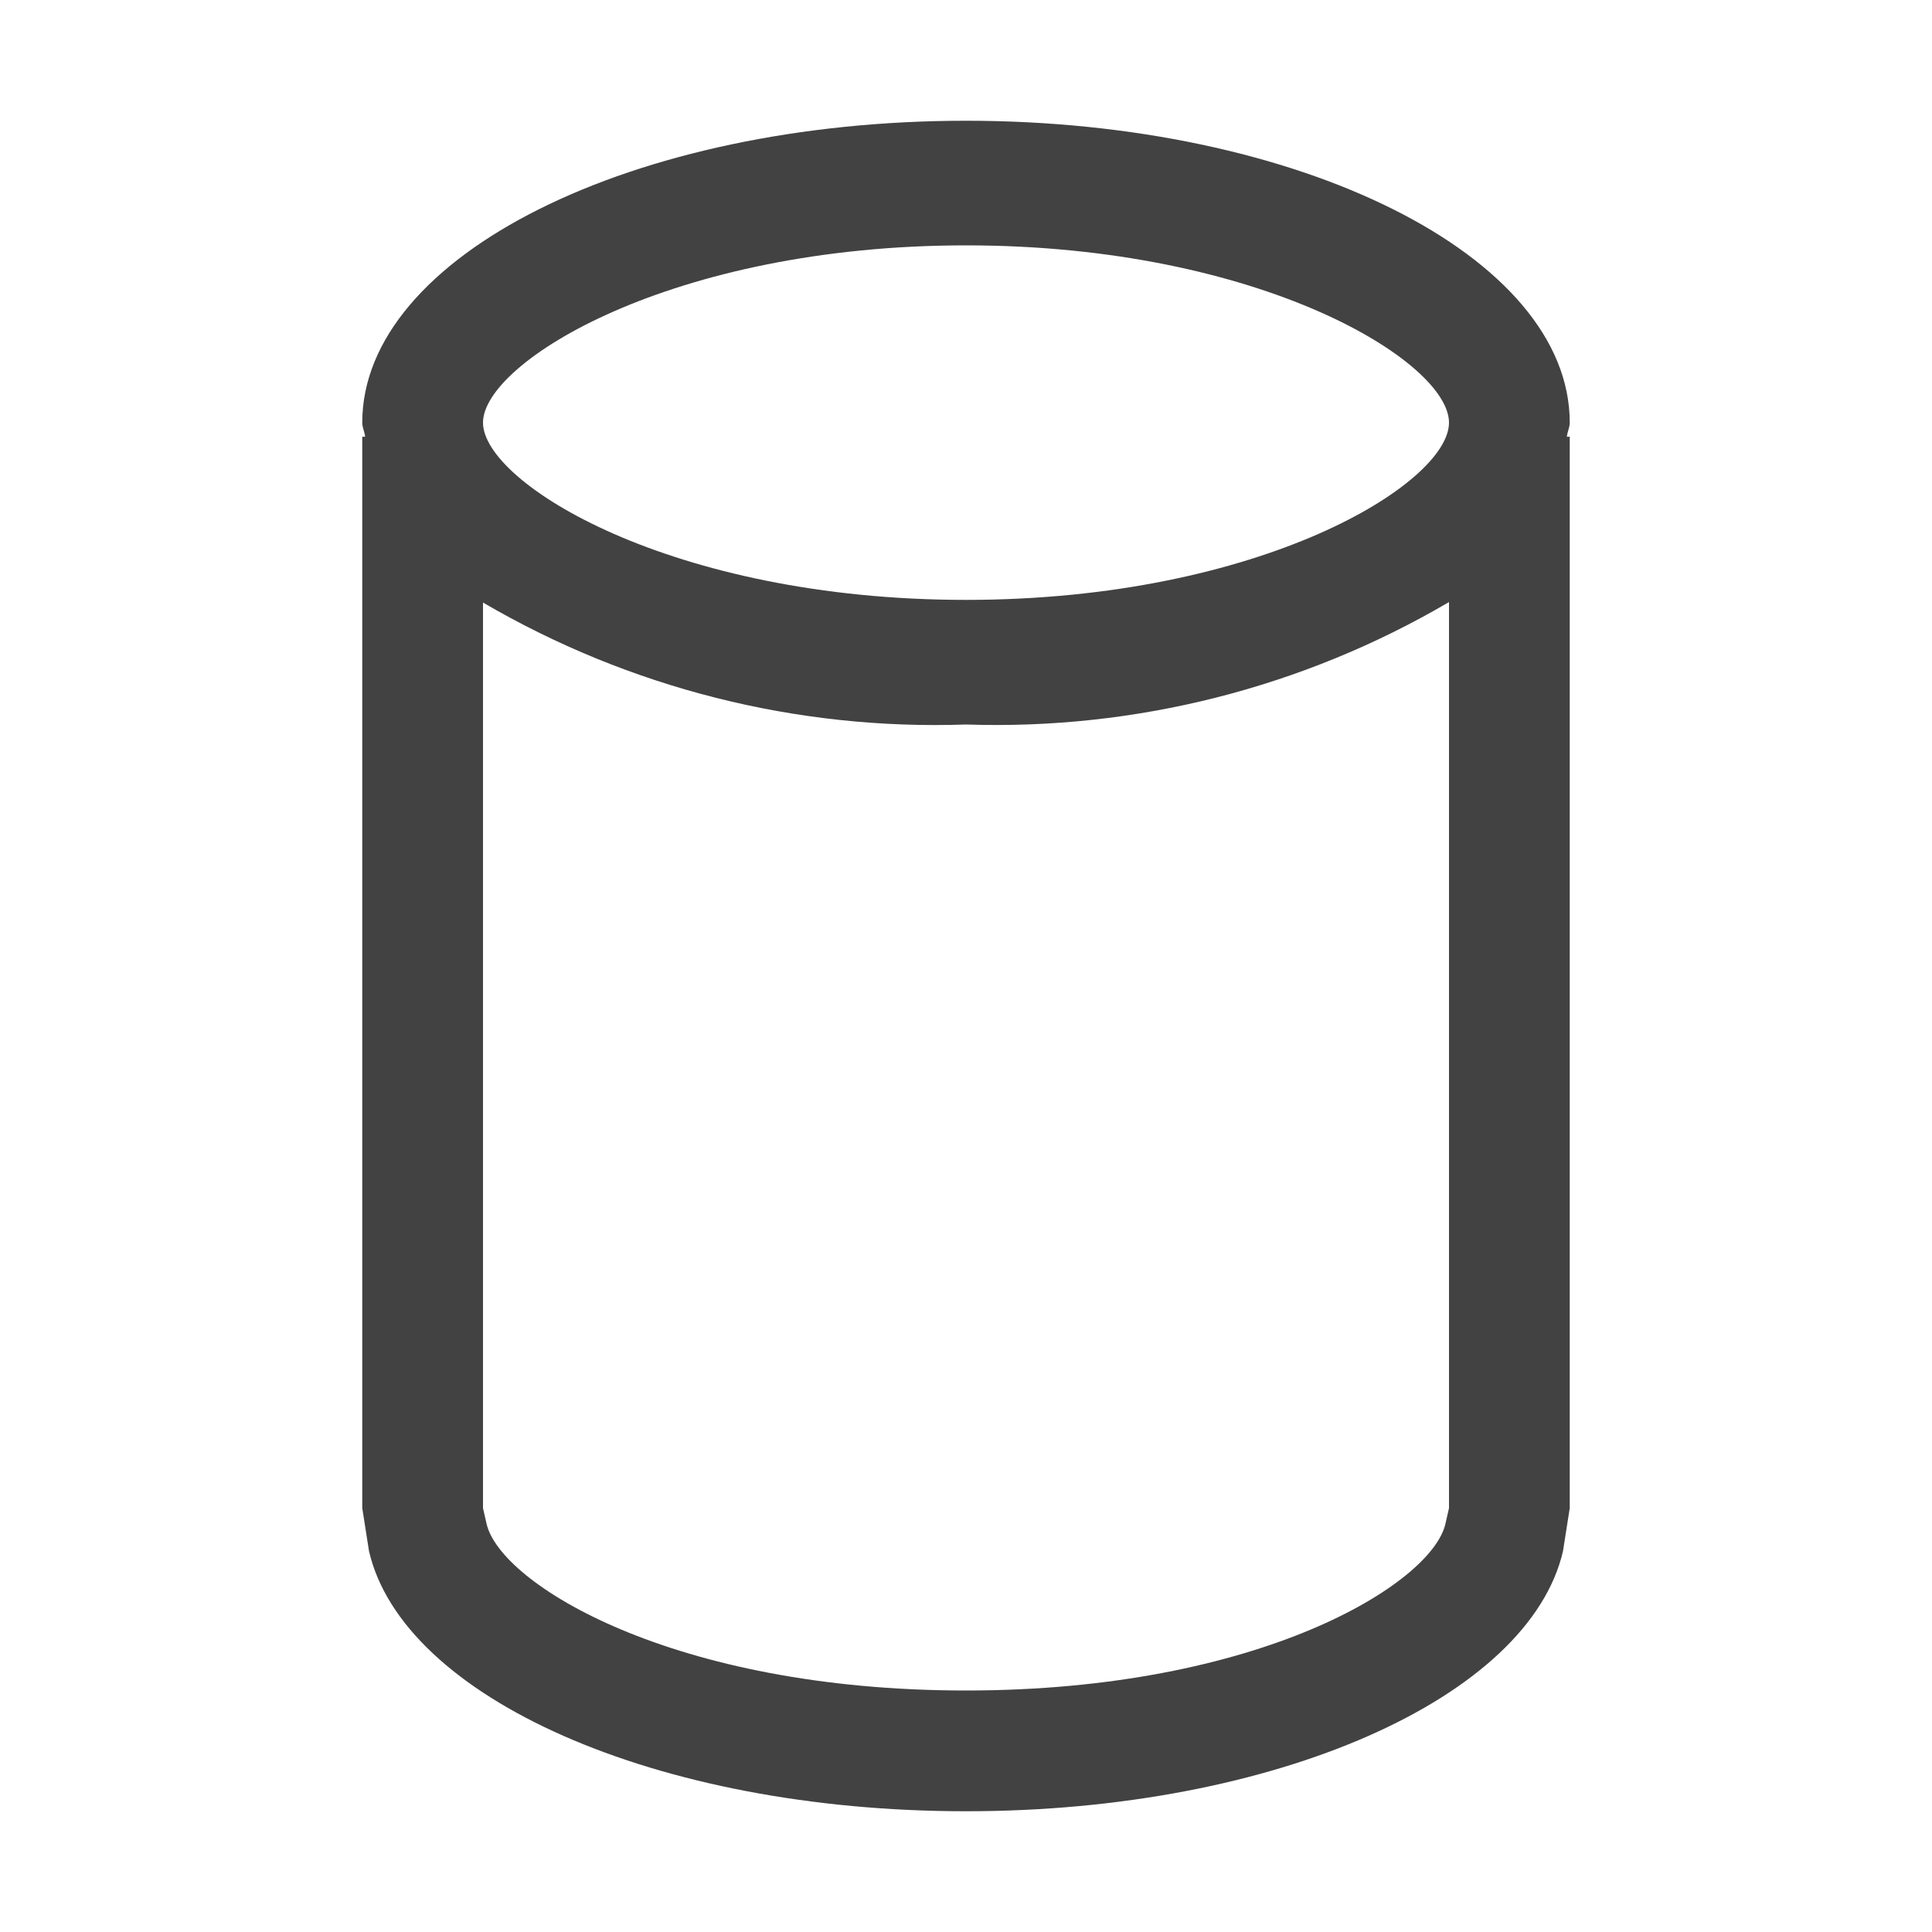
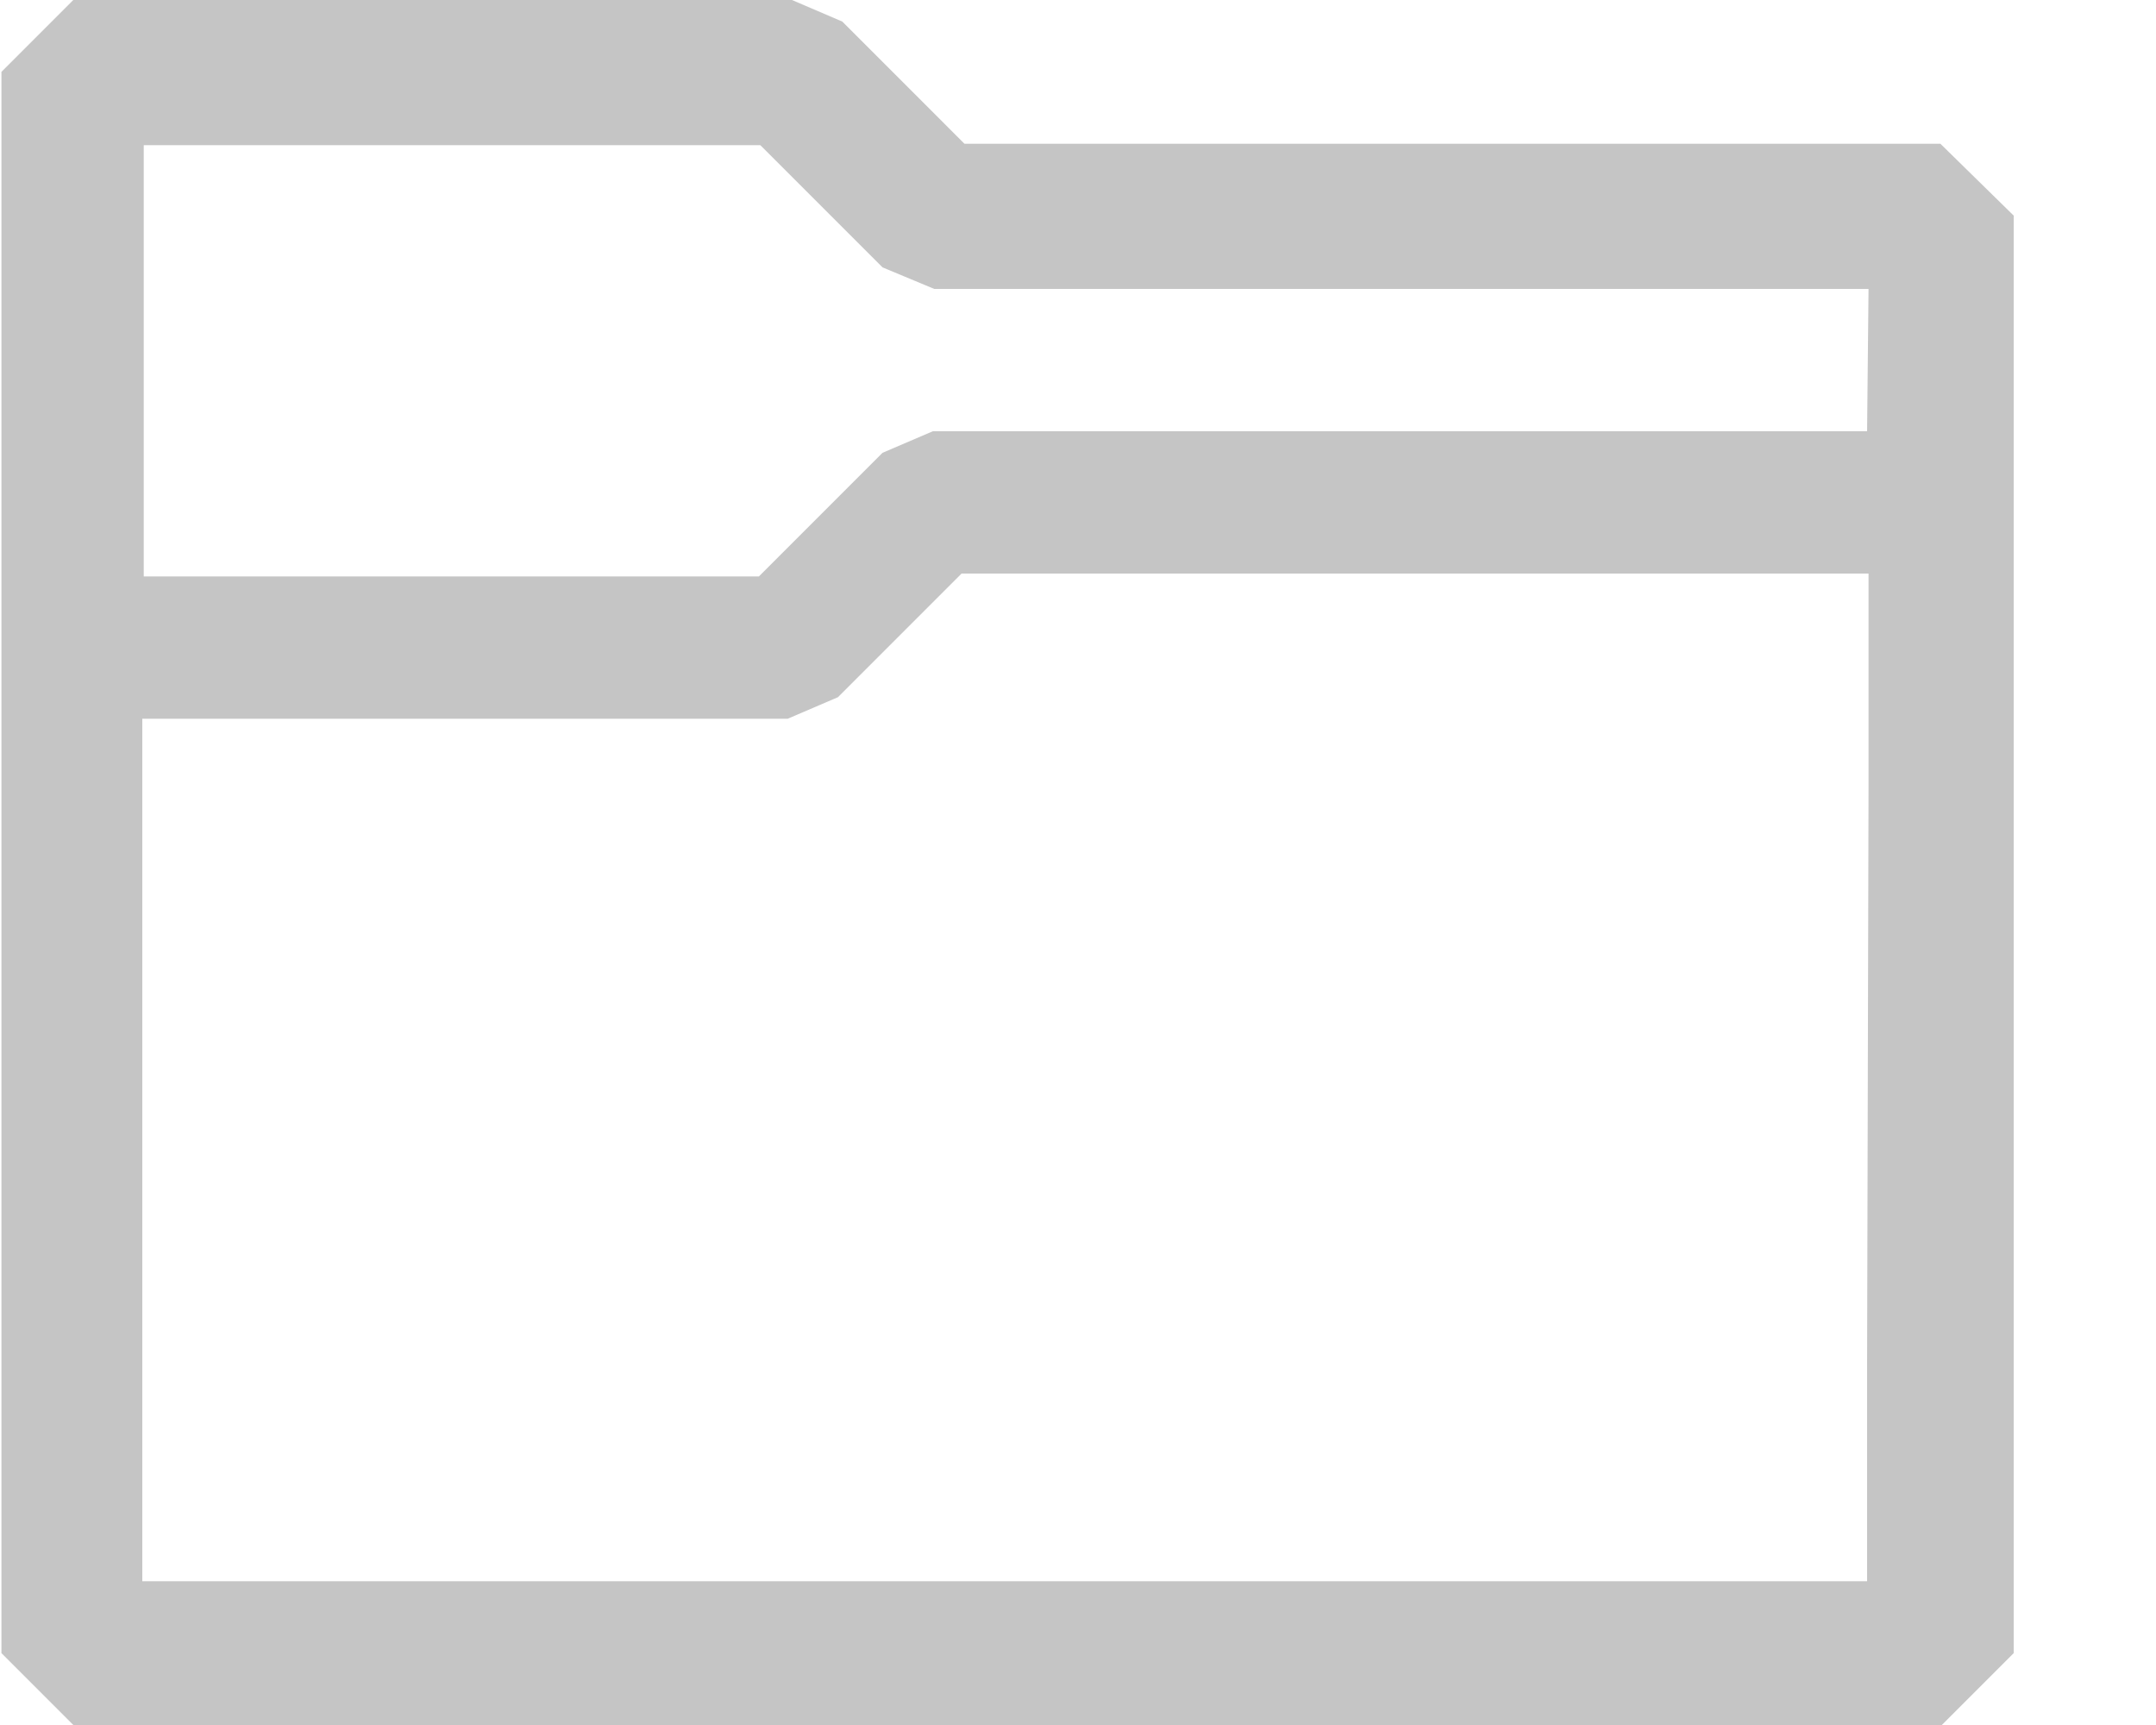
- <svg xmlns="http://www.w3.org/2000/svg" width="16" height="16" viewBox="0 0 16 16" fill="none">
-   <path d="M13 3.5C13 2.119 10.761 1 8 1C5.239 1 3 2.119 3 3.5C3 3.54 3.02 3.577 3.024 3.617H3V12.489L3.056 12.846C3.336 14.056 5.429 15 8 15C10.571 15 12.664 14.056 12.944 12.846L13 12.489V3.617H12.976C12.98 3.577 13 3.54 13 3.5ZM8 2.032C10.442 2.032 12 2.996 12 3.5C12 4.004 10.442 4.968 8 4.968C5.558 4.968 4 4 4 3.5C4 3 5.558 2.032 8 2.032ZM12 12.49L11.97 12.621C11.855 13.116 10.431 14 8 14C5.569 14 4.145 13.116 4.03 12.621L4 12.49V4.99C5.211 5.698 6.598 6.049 8 6C9.402 6.047 10.79 5.696 12 4.986V12.486V12.49Z" fill="#424242" />
+ <svg xmlns="http://www.w3.org/2000/svg" width="15" height="12" viewBox="0 0 15 12" fill="none">
+   <path d="M13.5 1H6.71L5.86 0.15L5.51 0H0.51L0.01 0.5V4.5V11.5L0.51 12H13.51L14.01 11.5V7V1.5L13.5 1ZM12.99 9.49V11H0.99V9.49V5.49V5H5.48L5.83 4.85L6.69 3.99H13V5.49L12.99 9.49ZM12.99 3H6.49L6.14 3.15L5.28 4.01H1V1.01H5.29L6.14 1.86L6.5 2.01H13L12.99 3Z" fill="#C5C5C5" />
</svg>
